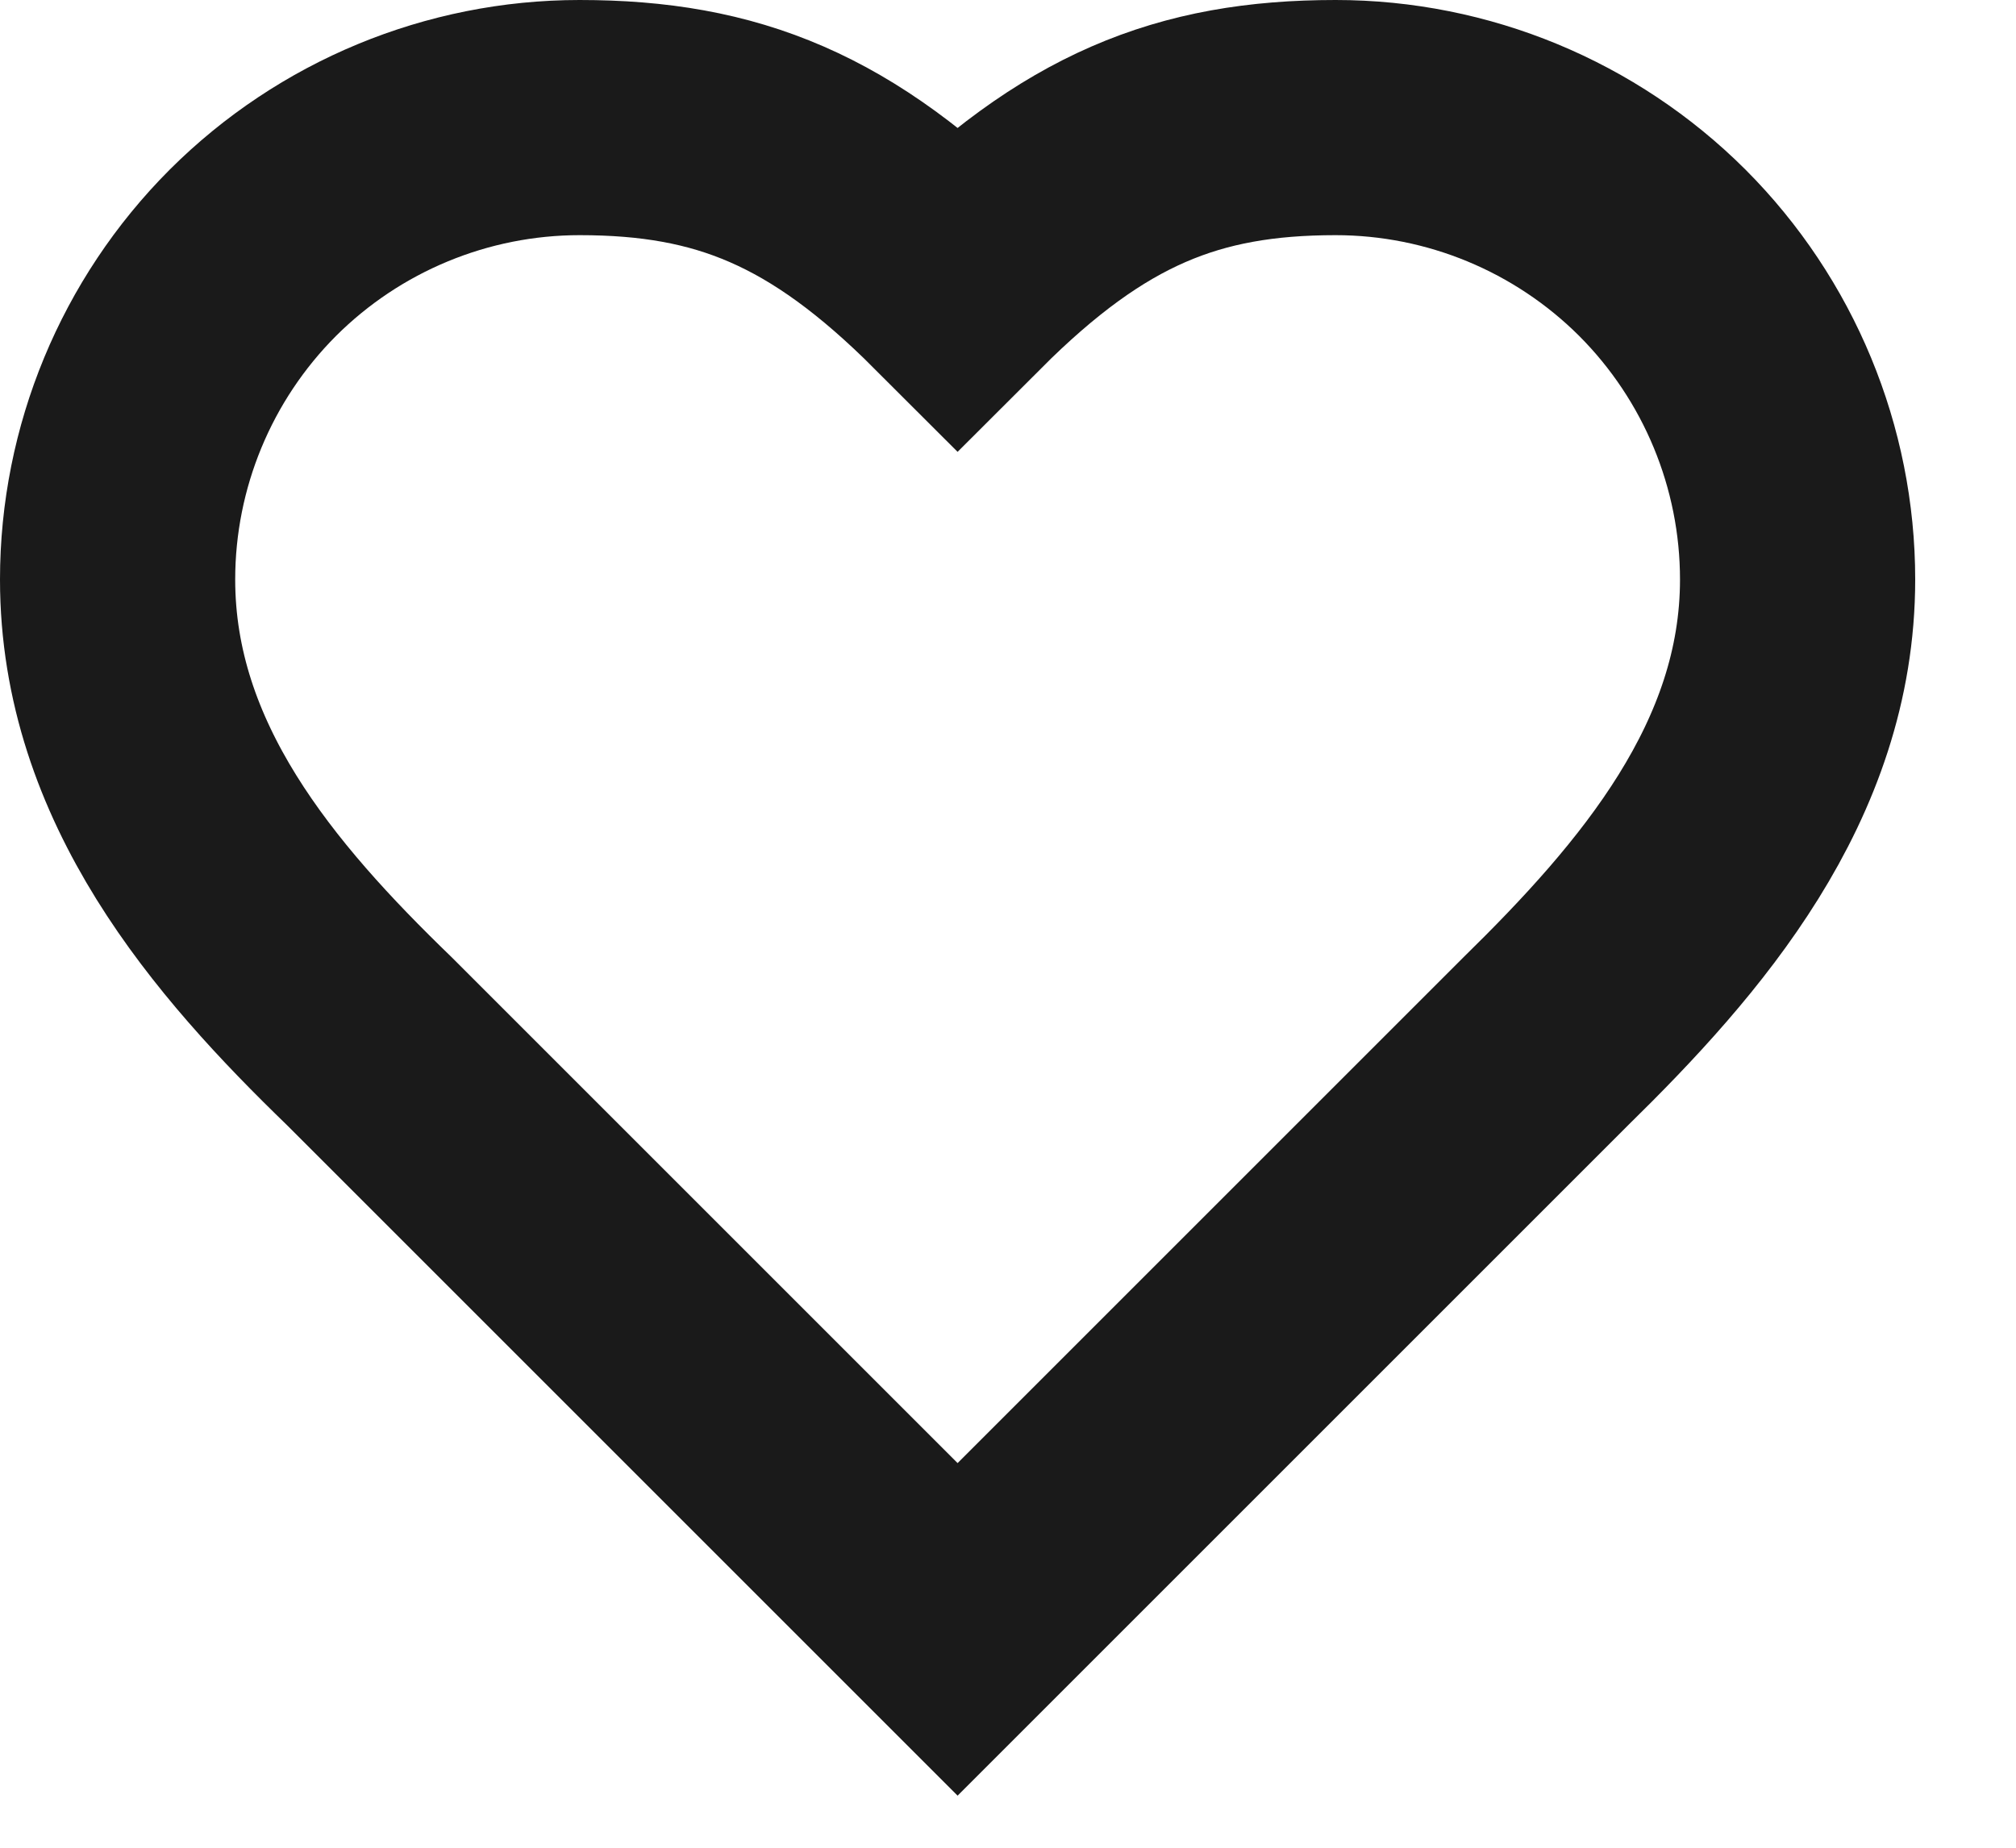
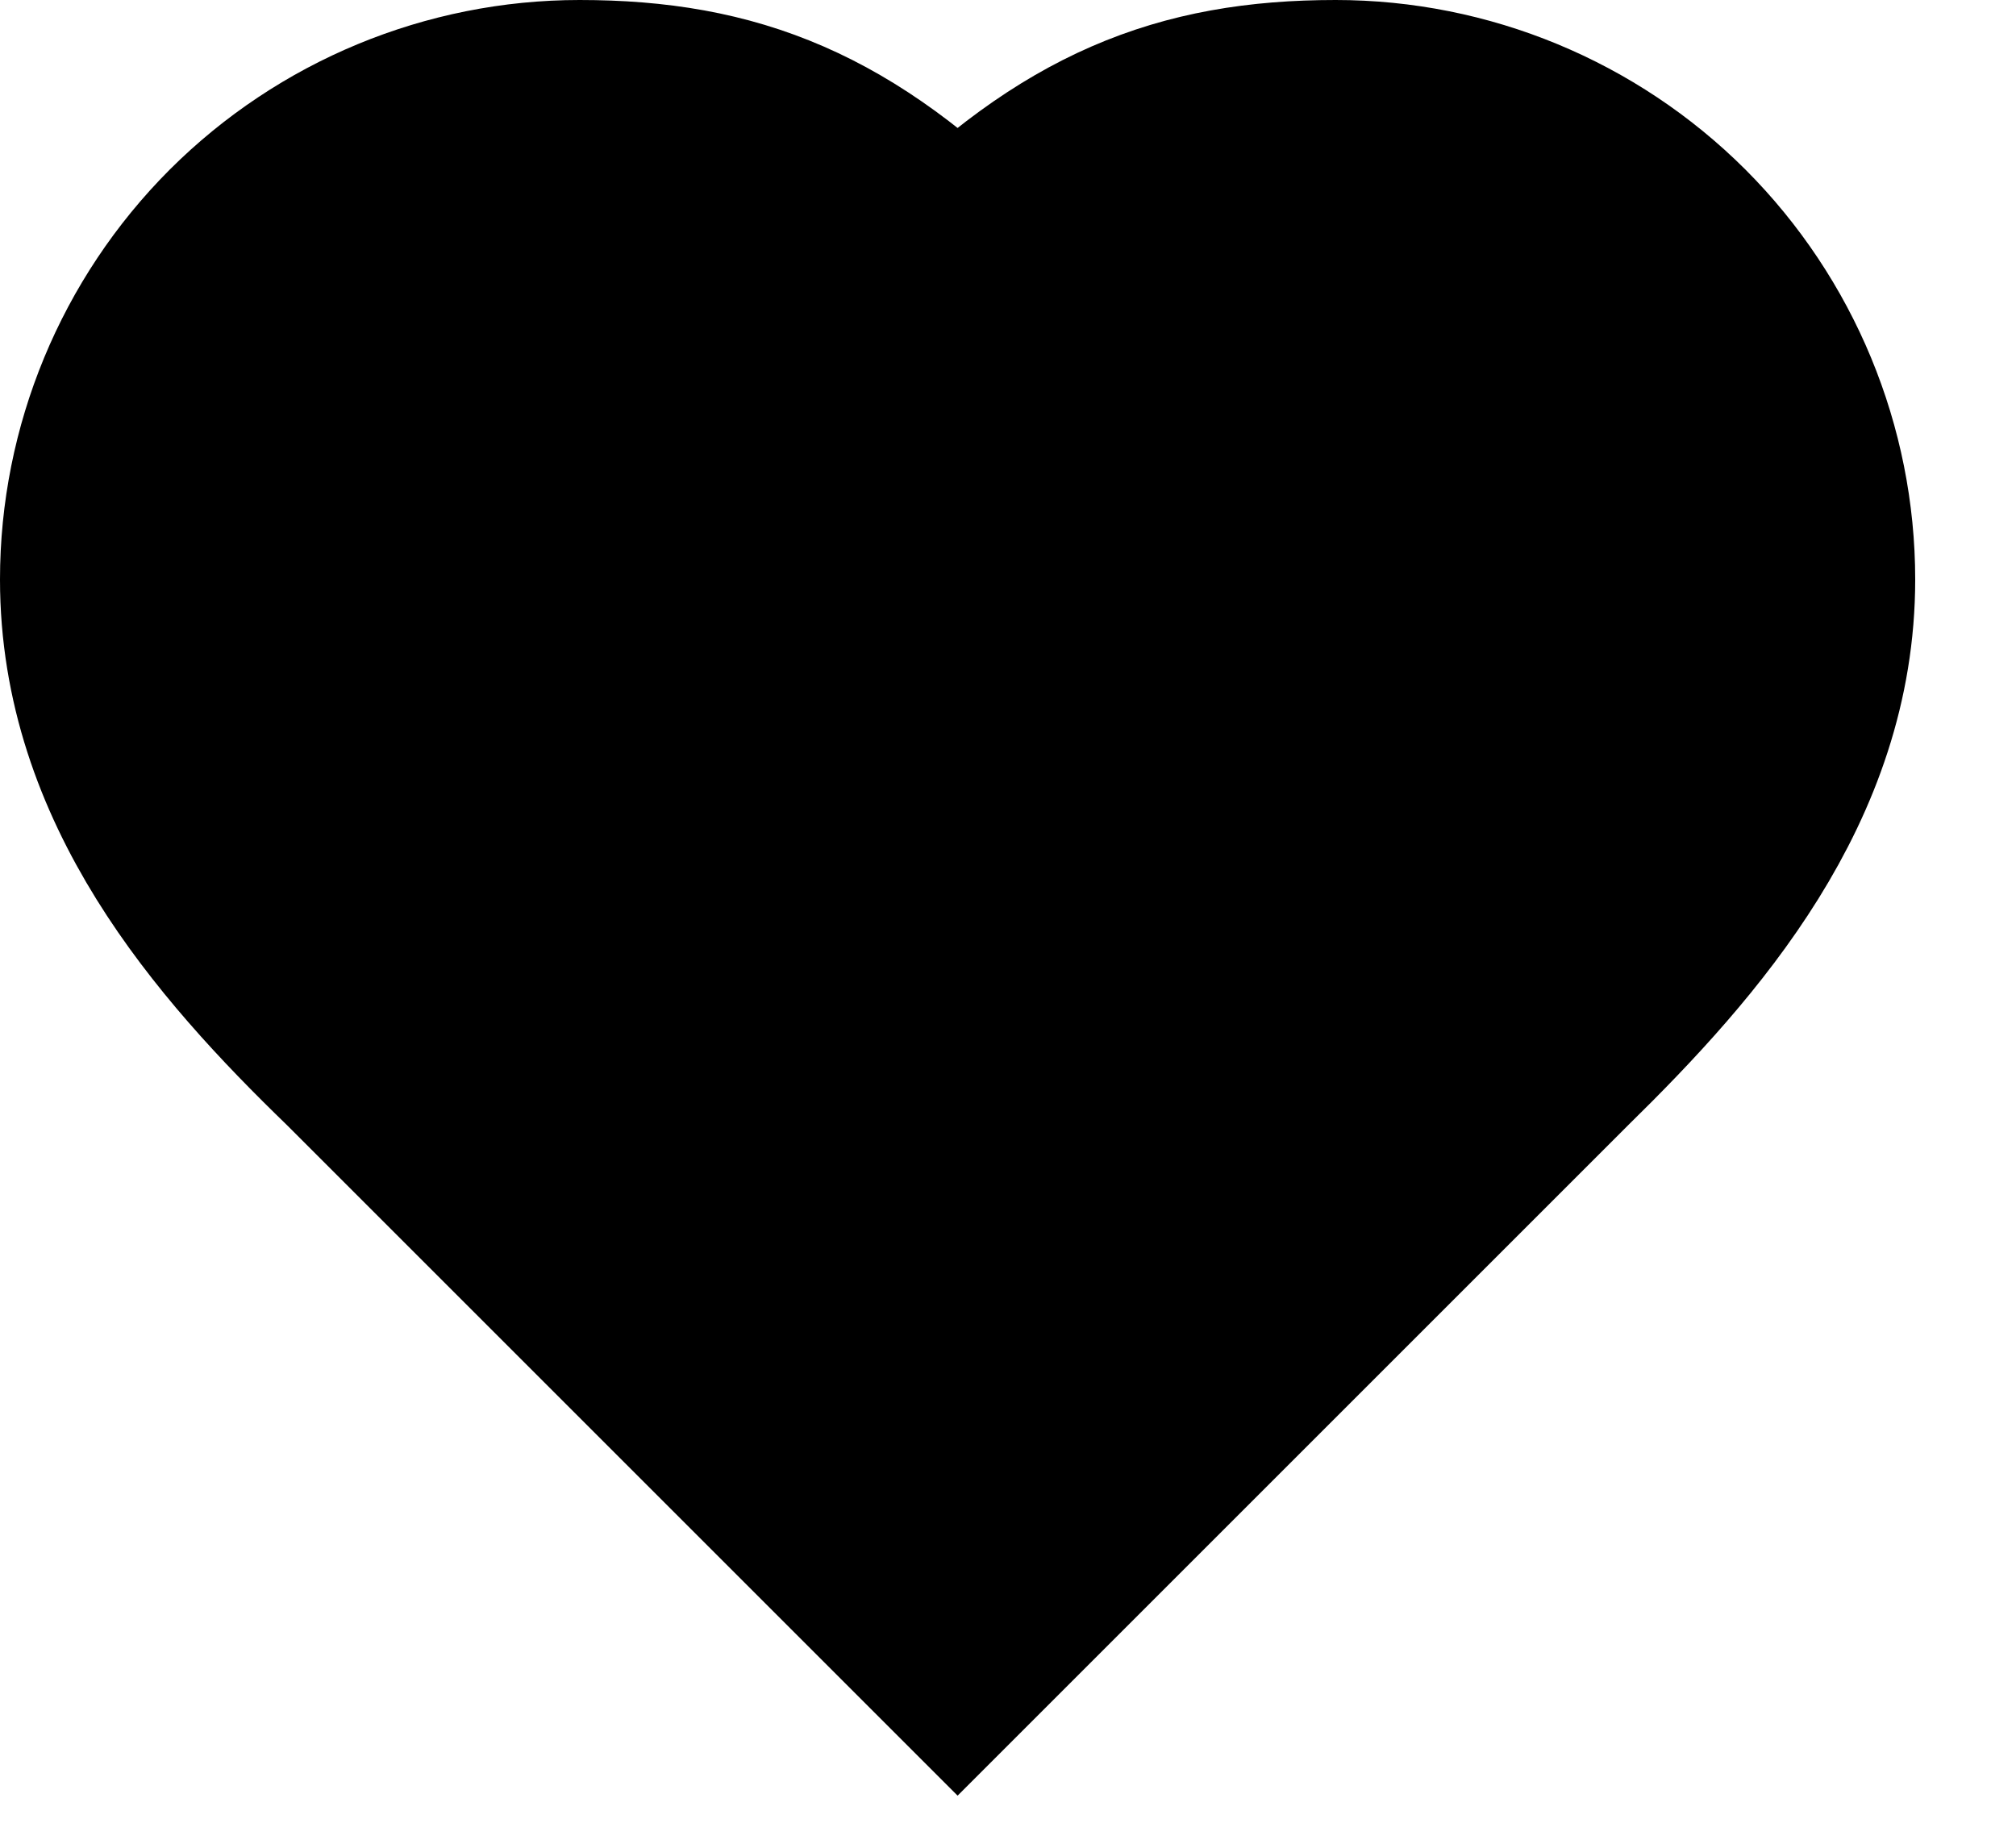
<svg xmlns="http://www.w3.org/2000/svg" width="12" height="11" viewBox="0 0 12 11" fill="none">
-   <path d="M9.2 6.2C9.945 5.47 10.7 4.595 10.7 3.45C10.7 2.721 10.41 2.021 9.895 1.505C9.379 0.99 8.679 0.7 7.95 0.7C7.07 0.7 6.45 0.95 5.7 1.7C4.95 0.95 4.33 0.7 3.45 0.7C2.721 0.7 2.021 0.99 1.505 1.505C0.99 2.021 0.7 2.721 0.7 3.45C0.7 4.6 1.45 5.475 2.2 6.2L5.7 9.7L9.2 6.2Z" stroke="#1A1A1A" stroke-width="1.4" stroke-linecap="square" />
+   <path d="M9.2 6.2C9.945 5.47 10.7 4.595 10.7 3.45C10.7 2.721 10.41 2.021 9.895 1.505C9.379 0.99 8.679 0.7 7.95 0.7C7.07 0.7 6.45 0.95 5.7 1.7C4.95 0.95 4.33 0.7 3.45 0.7C2.721 0.7 2.021 0.99 1.505 1.505C0.99 2.021 0.7 2.721 0.7 3.45C0.7 4.6 1.45 5.475 2.2 6.2L5.7 9.7L9.2 6.2Z" stroke="currentColor" stroke-width="1.4" stroke-linecap="square" fill="currentColor" />
</svg>
